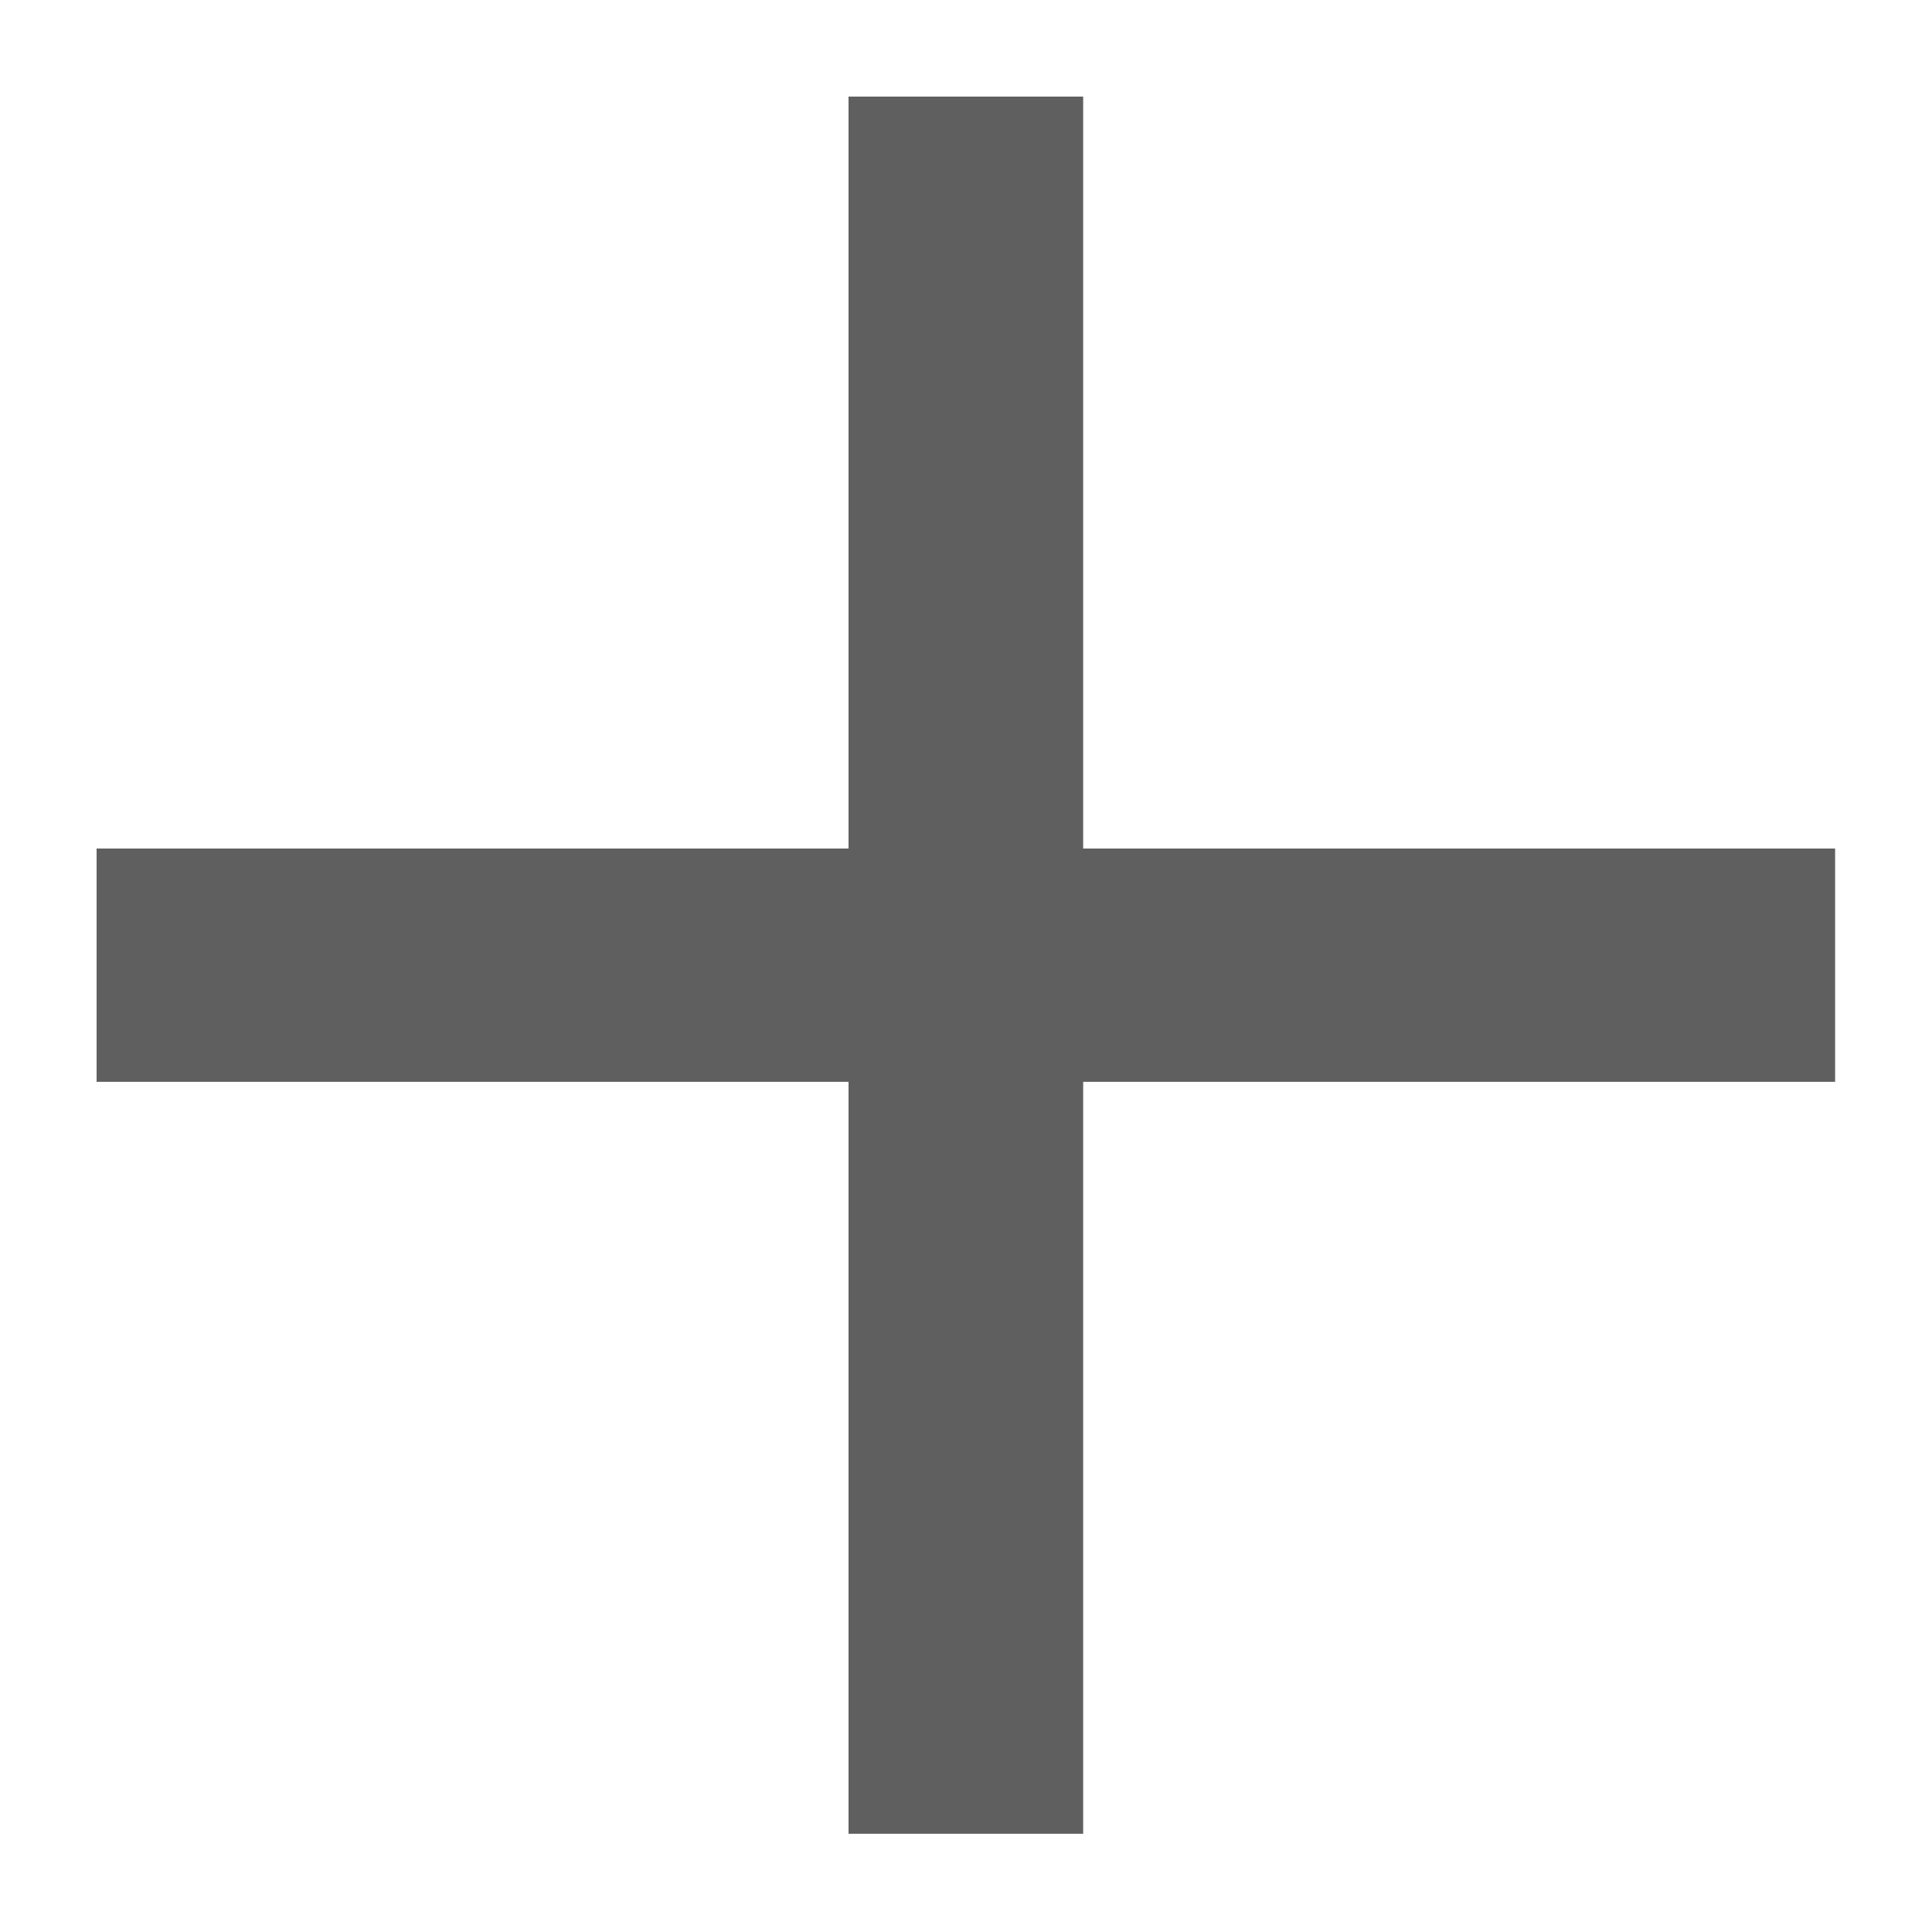
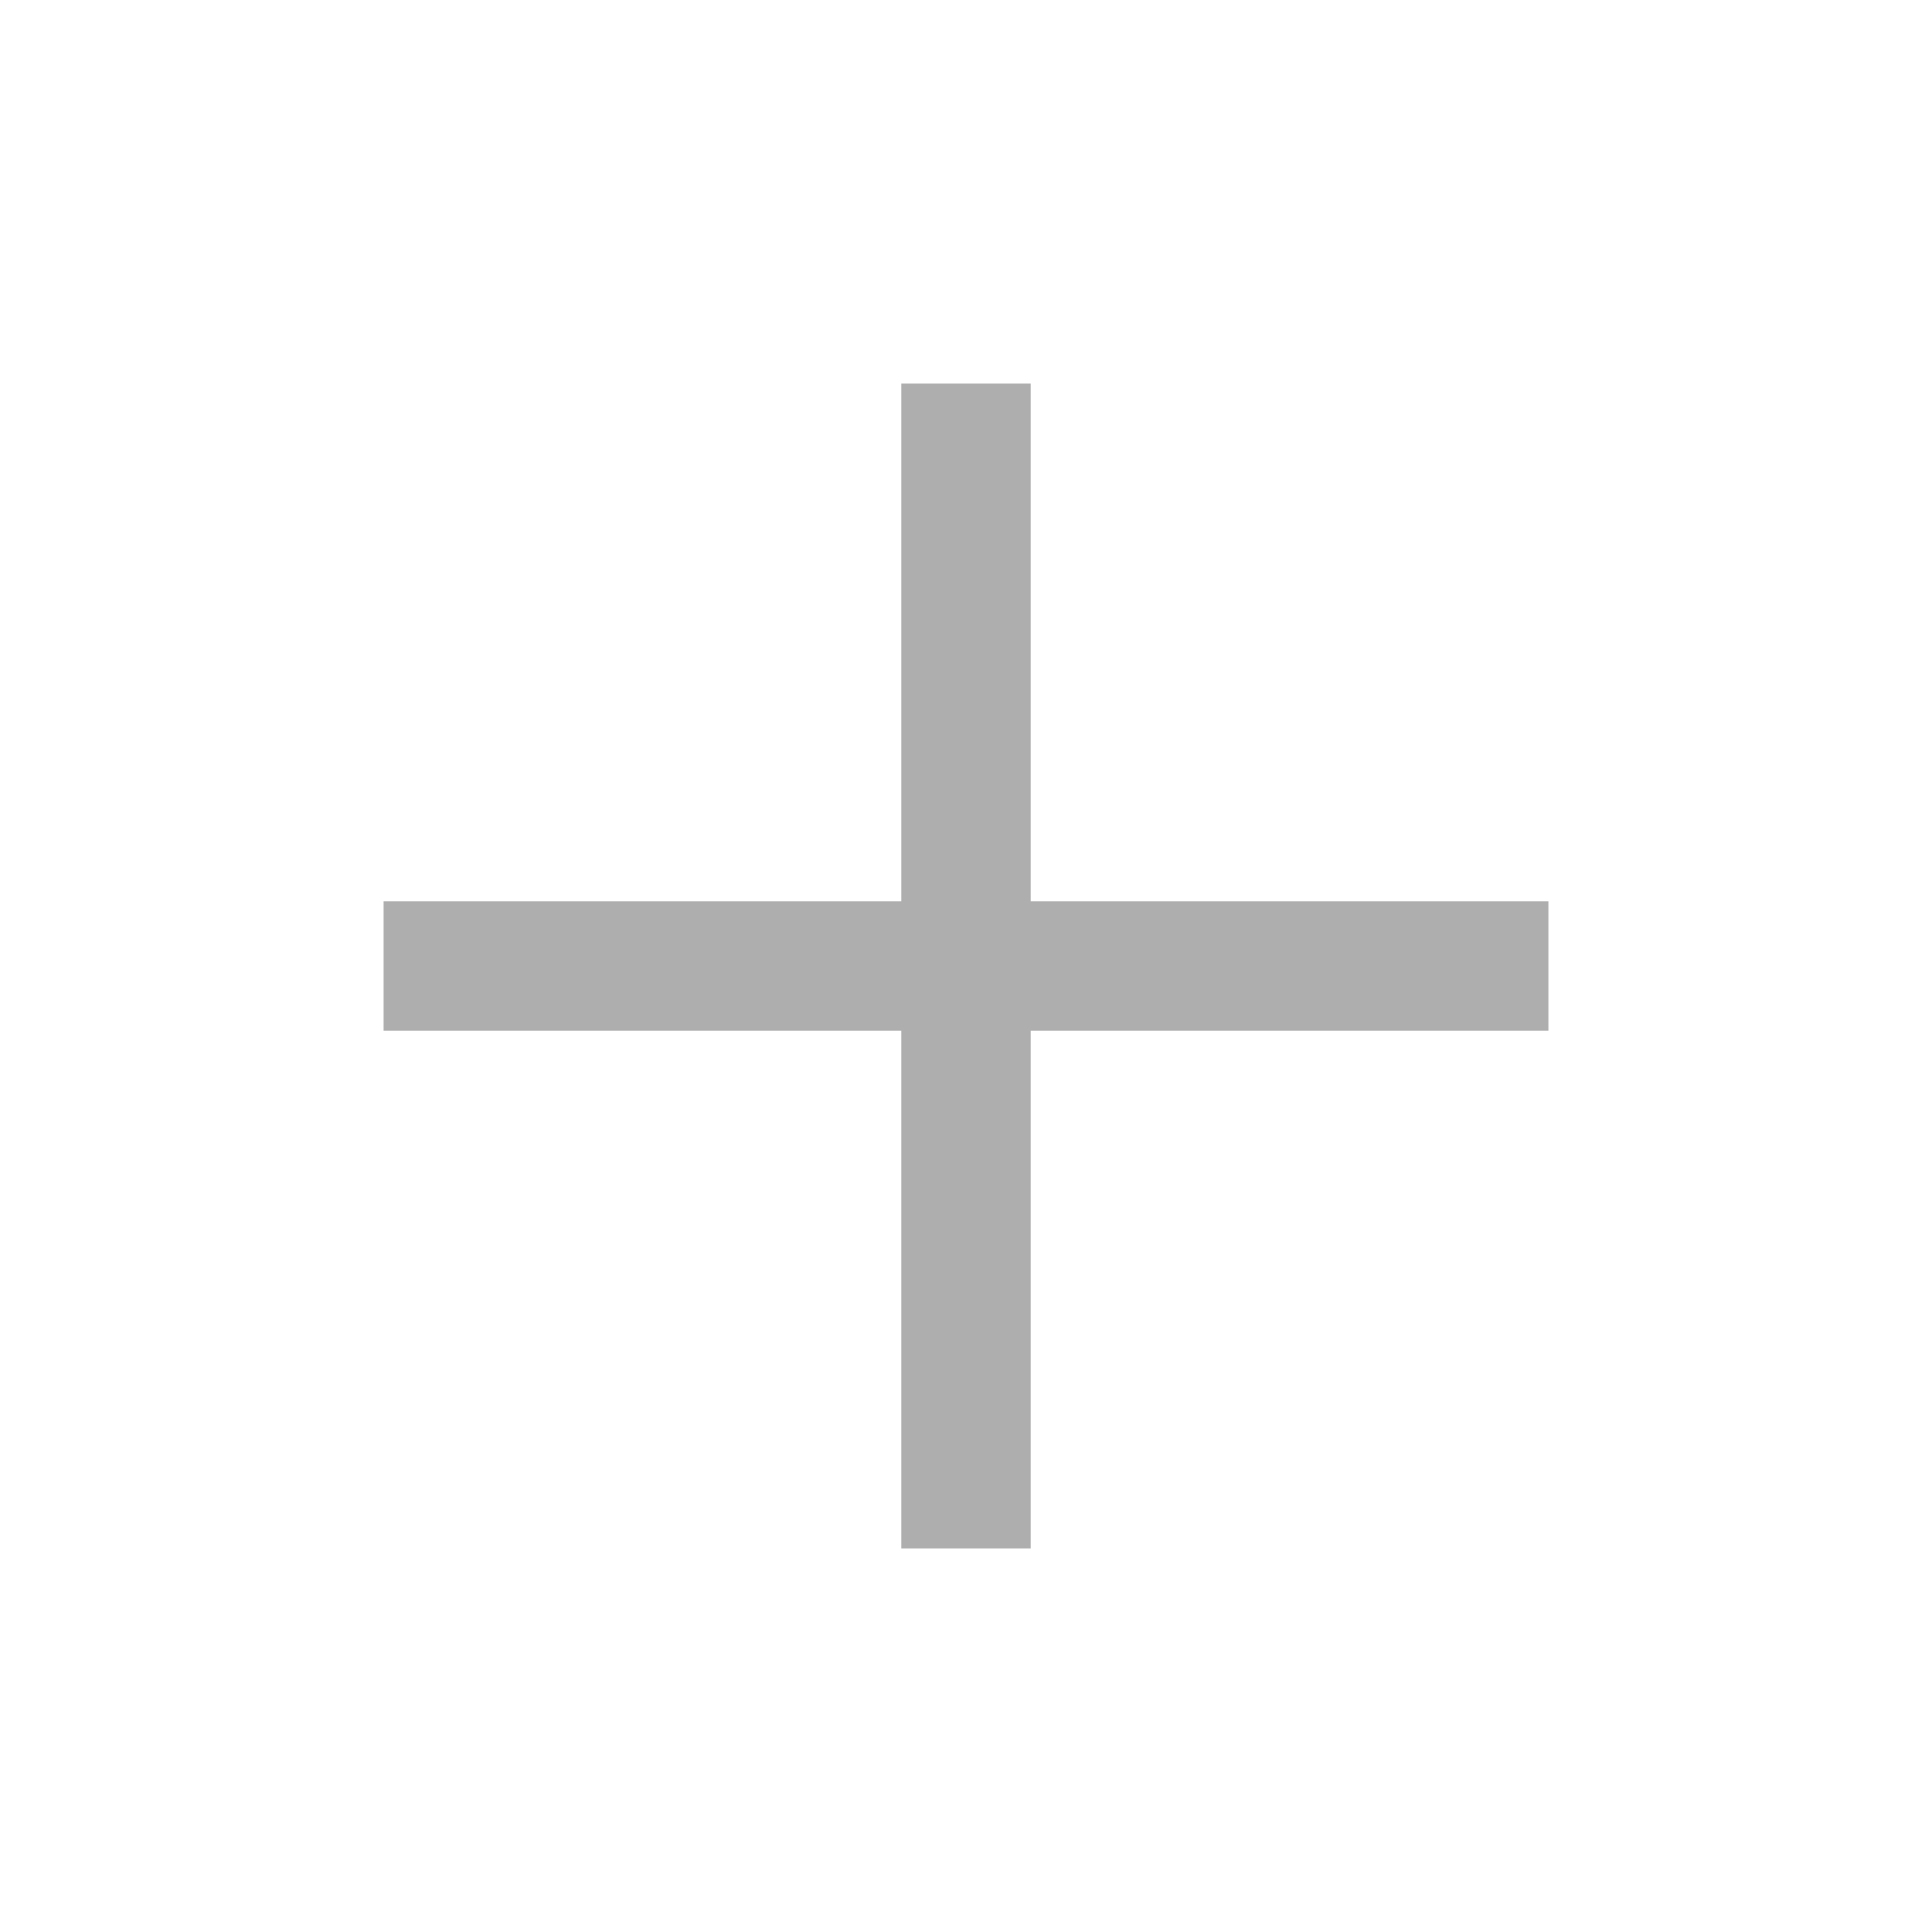
- <svg xmlns="http://www.w3.org/2000/svg" width="20" height="20" viewBox="0 0 20 20" fill="none">
-   <path d="M8.784 18.983V1H11.213V18.983H8.784Z" fill="#5F5F5F" />
-   <path d="M1 11.199V8.784H18.997V11.199H1Z" fill="#5F5F5F" />
+ <svg xmlns="http://www.w3.org/2000/svg" width="28" height="28" viewBox="0 0 28 28" fill="none">
+   <path d="M5.559 14.938L5.559 13.062L13.062 13.062L13.062 5.559H14.938L14.938 13.062L22.441 13.062L22.441 14.938L14.938 14.938L14.938 22.441H13.062L13.062 14.938L5.559 14.938Z" fill="#AEAEAE" />
</svg>
